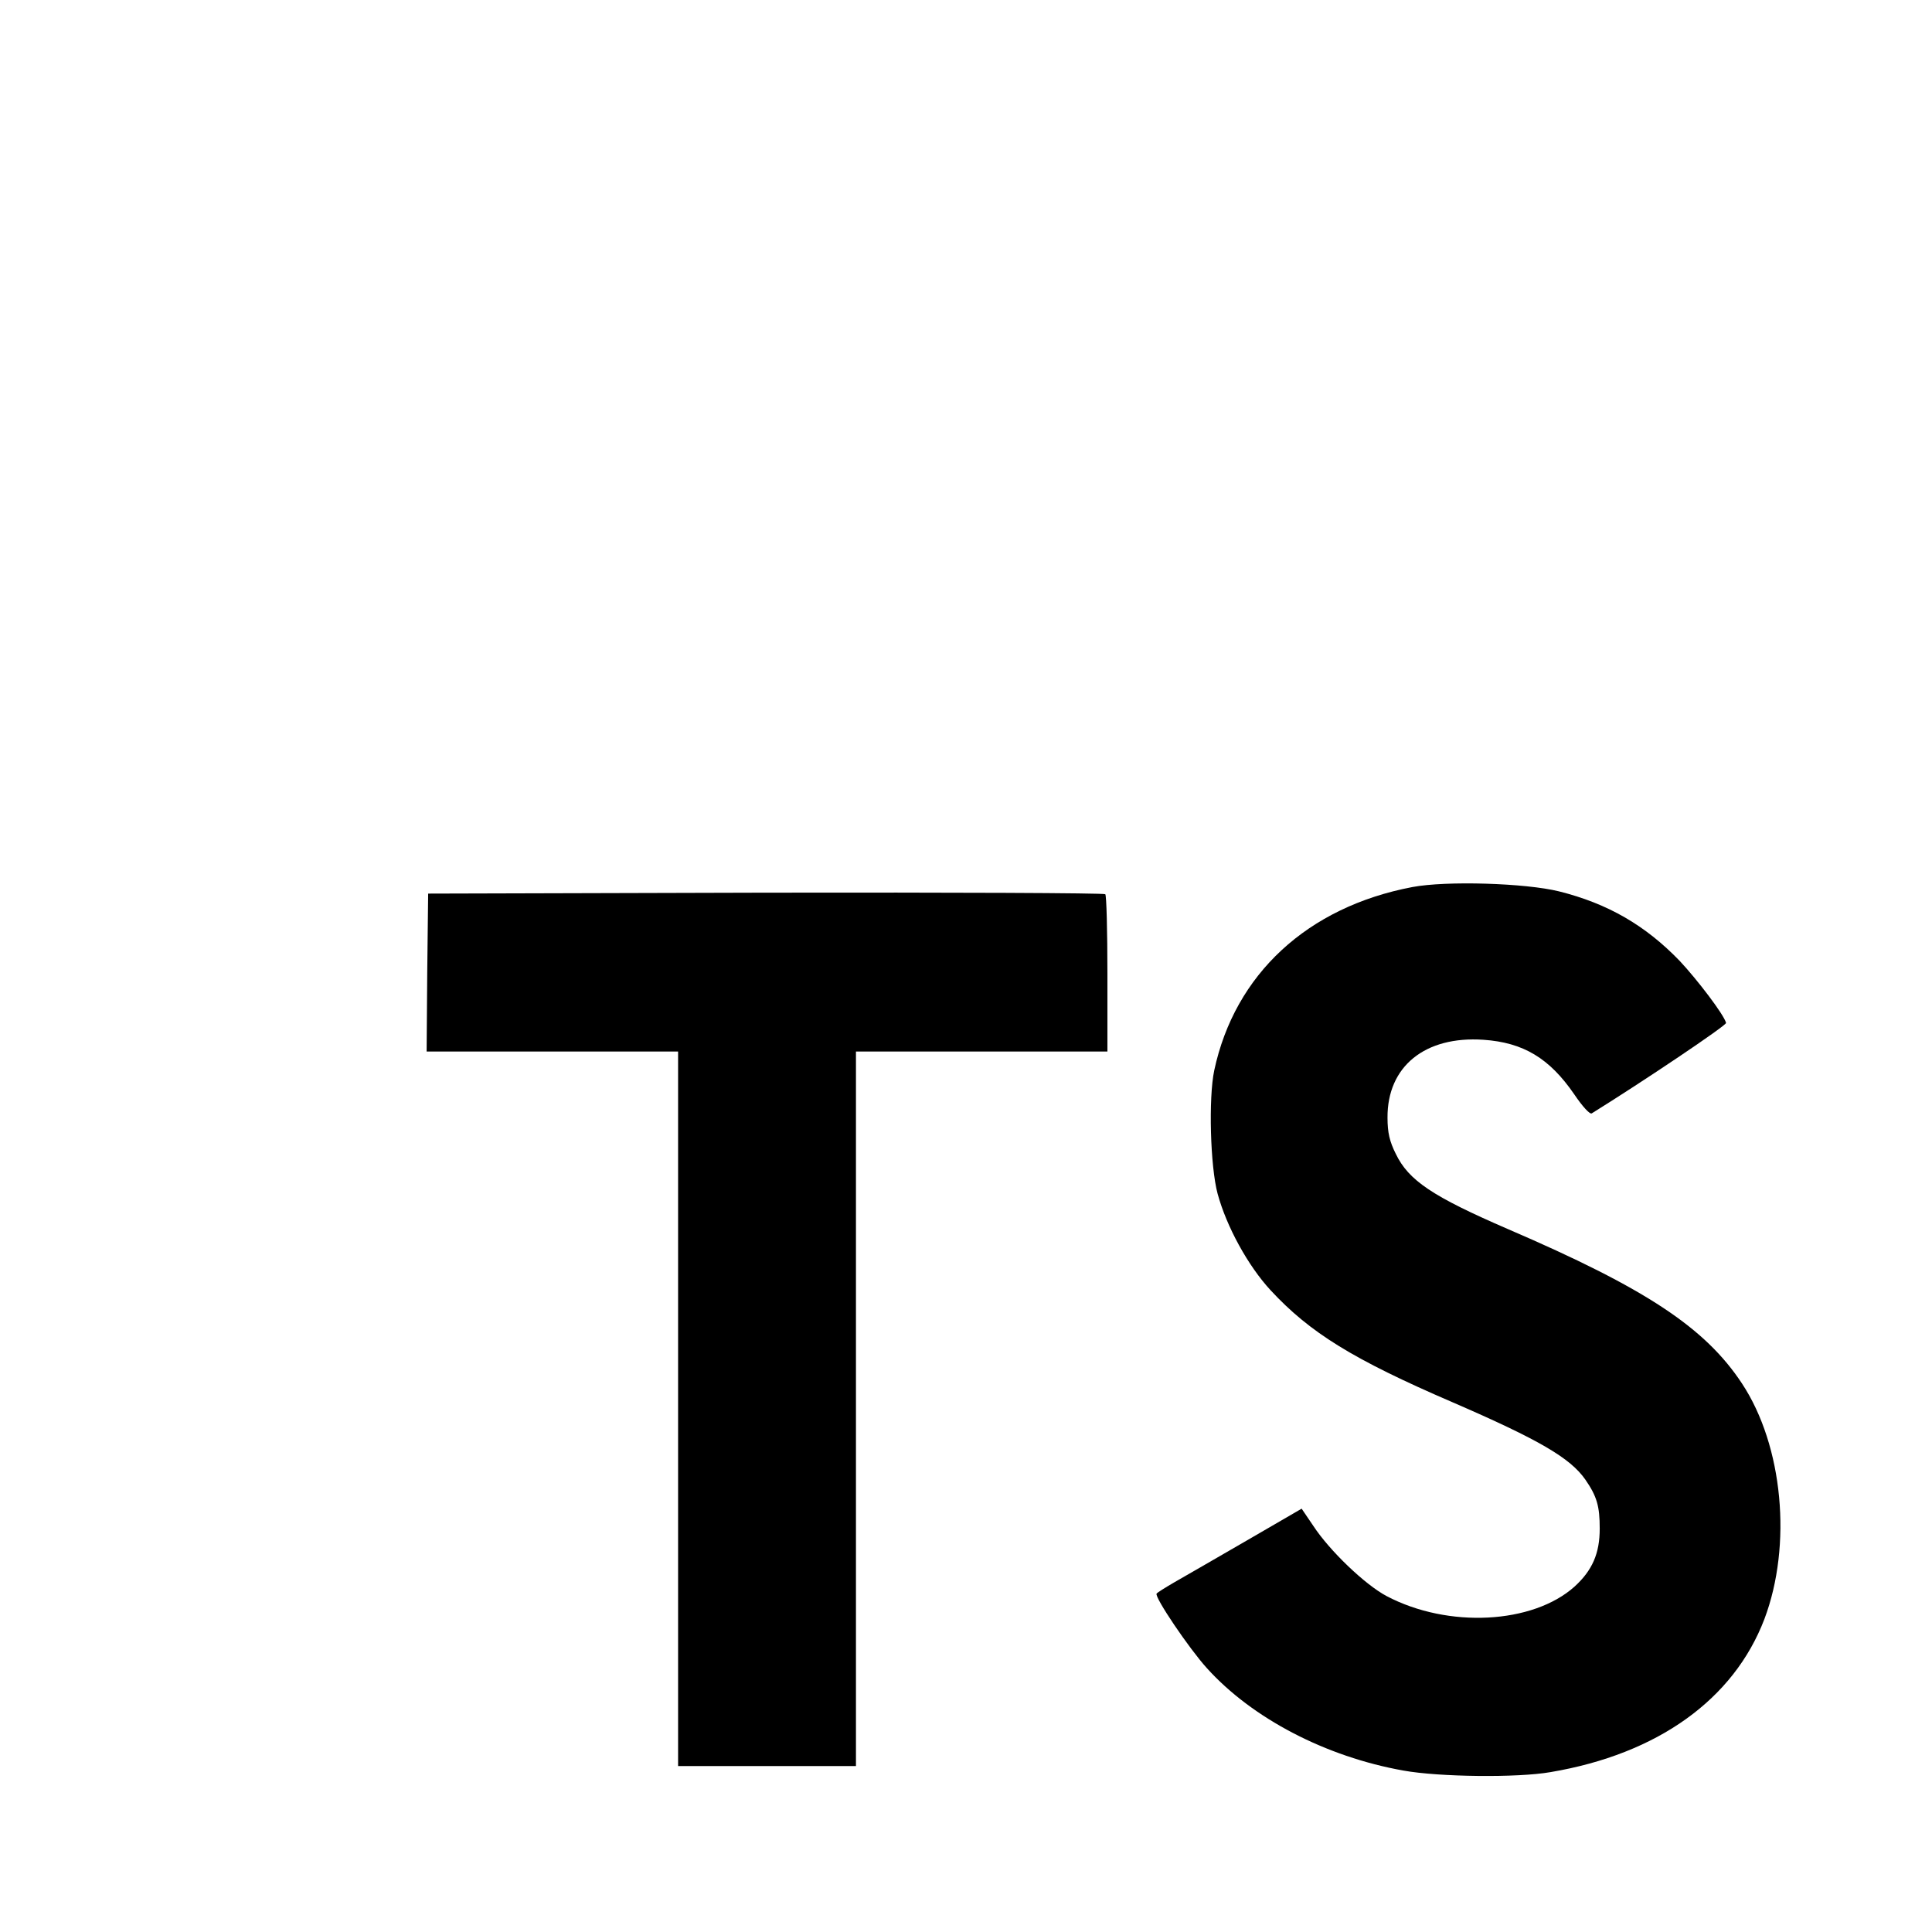
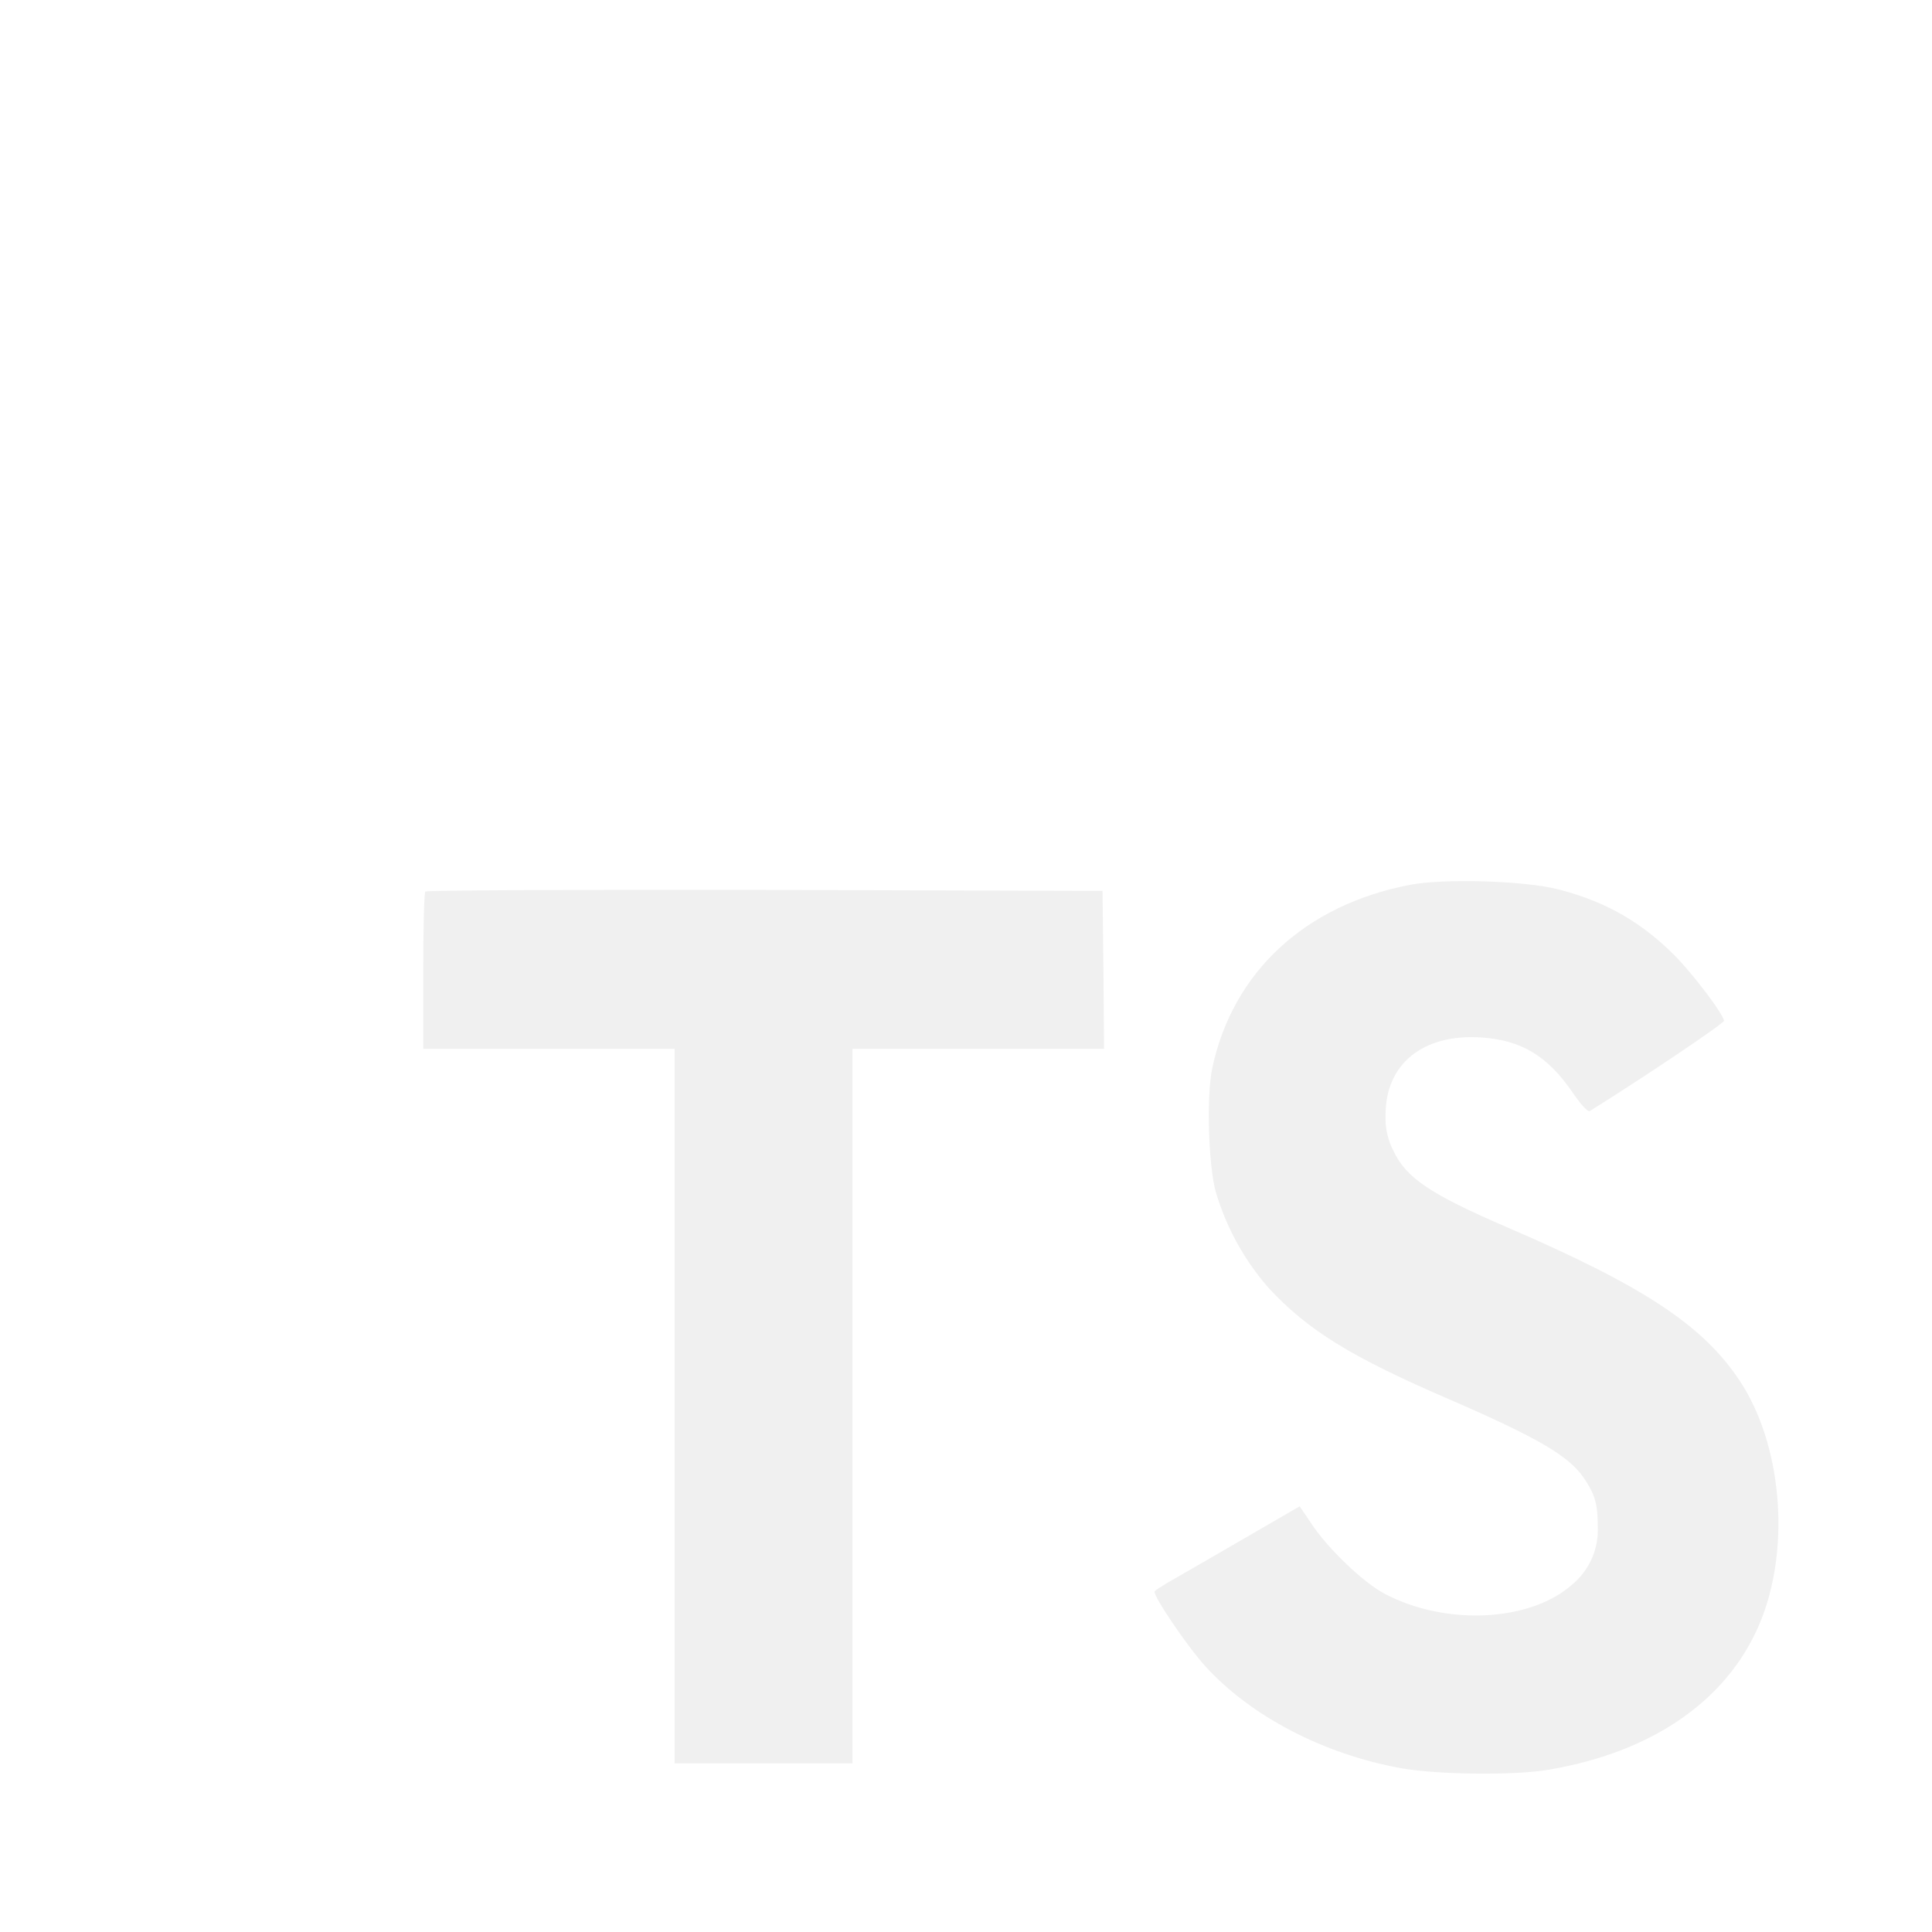
- <svg xmlns="http://www.w3.org/2000/svg" height="256" preserveAspectRatio="xMidYMid" viewBox="0 0 256 256" width="256">
-   <path d="m0 128v-128h128 128v128 128h-128-128z" fill="#ffffff" transform="matrix(1 0 0 -1 0 256)" />
-   <g fill="#000000">
-     <path d="m146.658 223.437.081-10.484h-16.66-16.66v-47.34-47.34h-11.784-11.784v47.34 47.34h-16.66-16.66v10.281c0 5.689.122 10.443.284 10.565.122.163 20.399.244 44.983.203l44.739-.122z" transform="matrix(-1 0 0 -1 203.2693 352.286)" />
-     <path d="m206.567 234.272c6.502-1.625 11.459-4.51 16.01-9.224 2.357-2.519 5.851-7.111 6.136-8.208.081-.325-11.053-7.802-17.798-11.987-.244-.163-1.219.894-2.316 2.519-3.291 4.795-6.745 6.867-12.028 7.233-7.761.528-12.759-3.535-12.719-10.321 0-1.991.284-3.17 1.097-4.795 1.707-3.535 4.876-5.648 14.832-9.956 18.326-7.883 26.169-13.084 31.045-20.48 5.445-8.249 6.664-21.415 2.966-31.208-4.063-10.646-14.141-17.879-28.323-20.277-4.389-.772-14.791-.65-19.505.203-10.281 1.829-20.033 6.908-26.047 13.572-2.357 2.601-6.949 9.387-6.664 9.874.122.163 1.178.813 2.357 1.503 1.138.65 5.445 3.129 9.509 5.486l7.355 4.267 1.544-2.276c2.154-3.291 6.867-7.802 9.712-9.305 8.168-4.307 19.383-3.698 24.909 1.26 2.357 2.154 3.332 4.389 3.332 7.68 0 2.966-.366 4.267-1.91 6.502-1.991 2.844-6.055 5.242-17.595 10.24-13.206 5.689-18.895 9.224-24.097 14.832-3.007 3.251-5.851 8.452-7.03 12.8-.975 3.617-1.219 12.678-.447 16.335 2.723 12.759 12.353 21.658 26.25 24.3 4.51.853 14.994.528 19.423-.569z" transform="matrix(1 0 0 -1 0 352.3805)" />
-   </g>
+ <svg xmlns="http://www.w3.org/2000/svg" viewBox="0 0 24 24">
+   <path fill="#ffffff" d="m0 12v12h24v-24h-24zm19.341-.956c.61.152 1.074.423 1.501.865.221.236.549.666.575.77.008.03-1.036.73-1.668 1.123-.023.015-.115-.084-.217-.236-.31-.45-.633-.644-1.128-.678-.728-.05-1.196.331-1.192.967a.88.88 0 0 0 .102.45c.16.331.458.53 1.39.933 1.719.74 2.454 1.227 2.911 1.92.51.773.625 2.008.278 2.926-.38.998-1.325 1.676-2.655 1.9-.411.073-1.386.062-1.828-.018-.964-.172-1.878-.648-2.442-1.273-.221-.243-.652-.88-.625-.925.011-.016.11-.077.22-.141.108-.061.511-.294.892-.515l.69-.4.145.214c.202.308.643.731.91.872.766.404 1.817.347 2.335-.118a.883.883 0 0 0 .313-.72c0-.278-.035-.4-.18-.61-.186-.266-.567-.49-1.649-.96-1.238-.533-1.771-.864-2.259-1.39a3.165 3.165 0 0 1 -.659-1.2c-.091-.339-.114-1.189-.042-1.531.255-1.197 1.158-2.03 2.461-2.278.423-.08 1.406-.05 1.821.053zm-5.634 1.002.008.983h-3.125v8.876h-2.21v-8.876h-3.122v-.964c0-.534.011-.98.026-.99.012-.016 1.913-.024 4.217-.02l4.195.012z" />
</svg>
